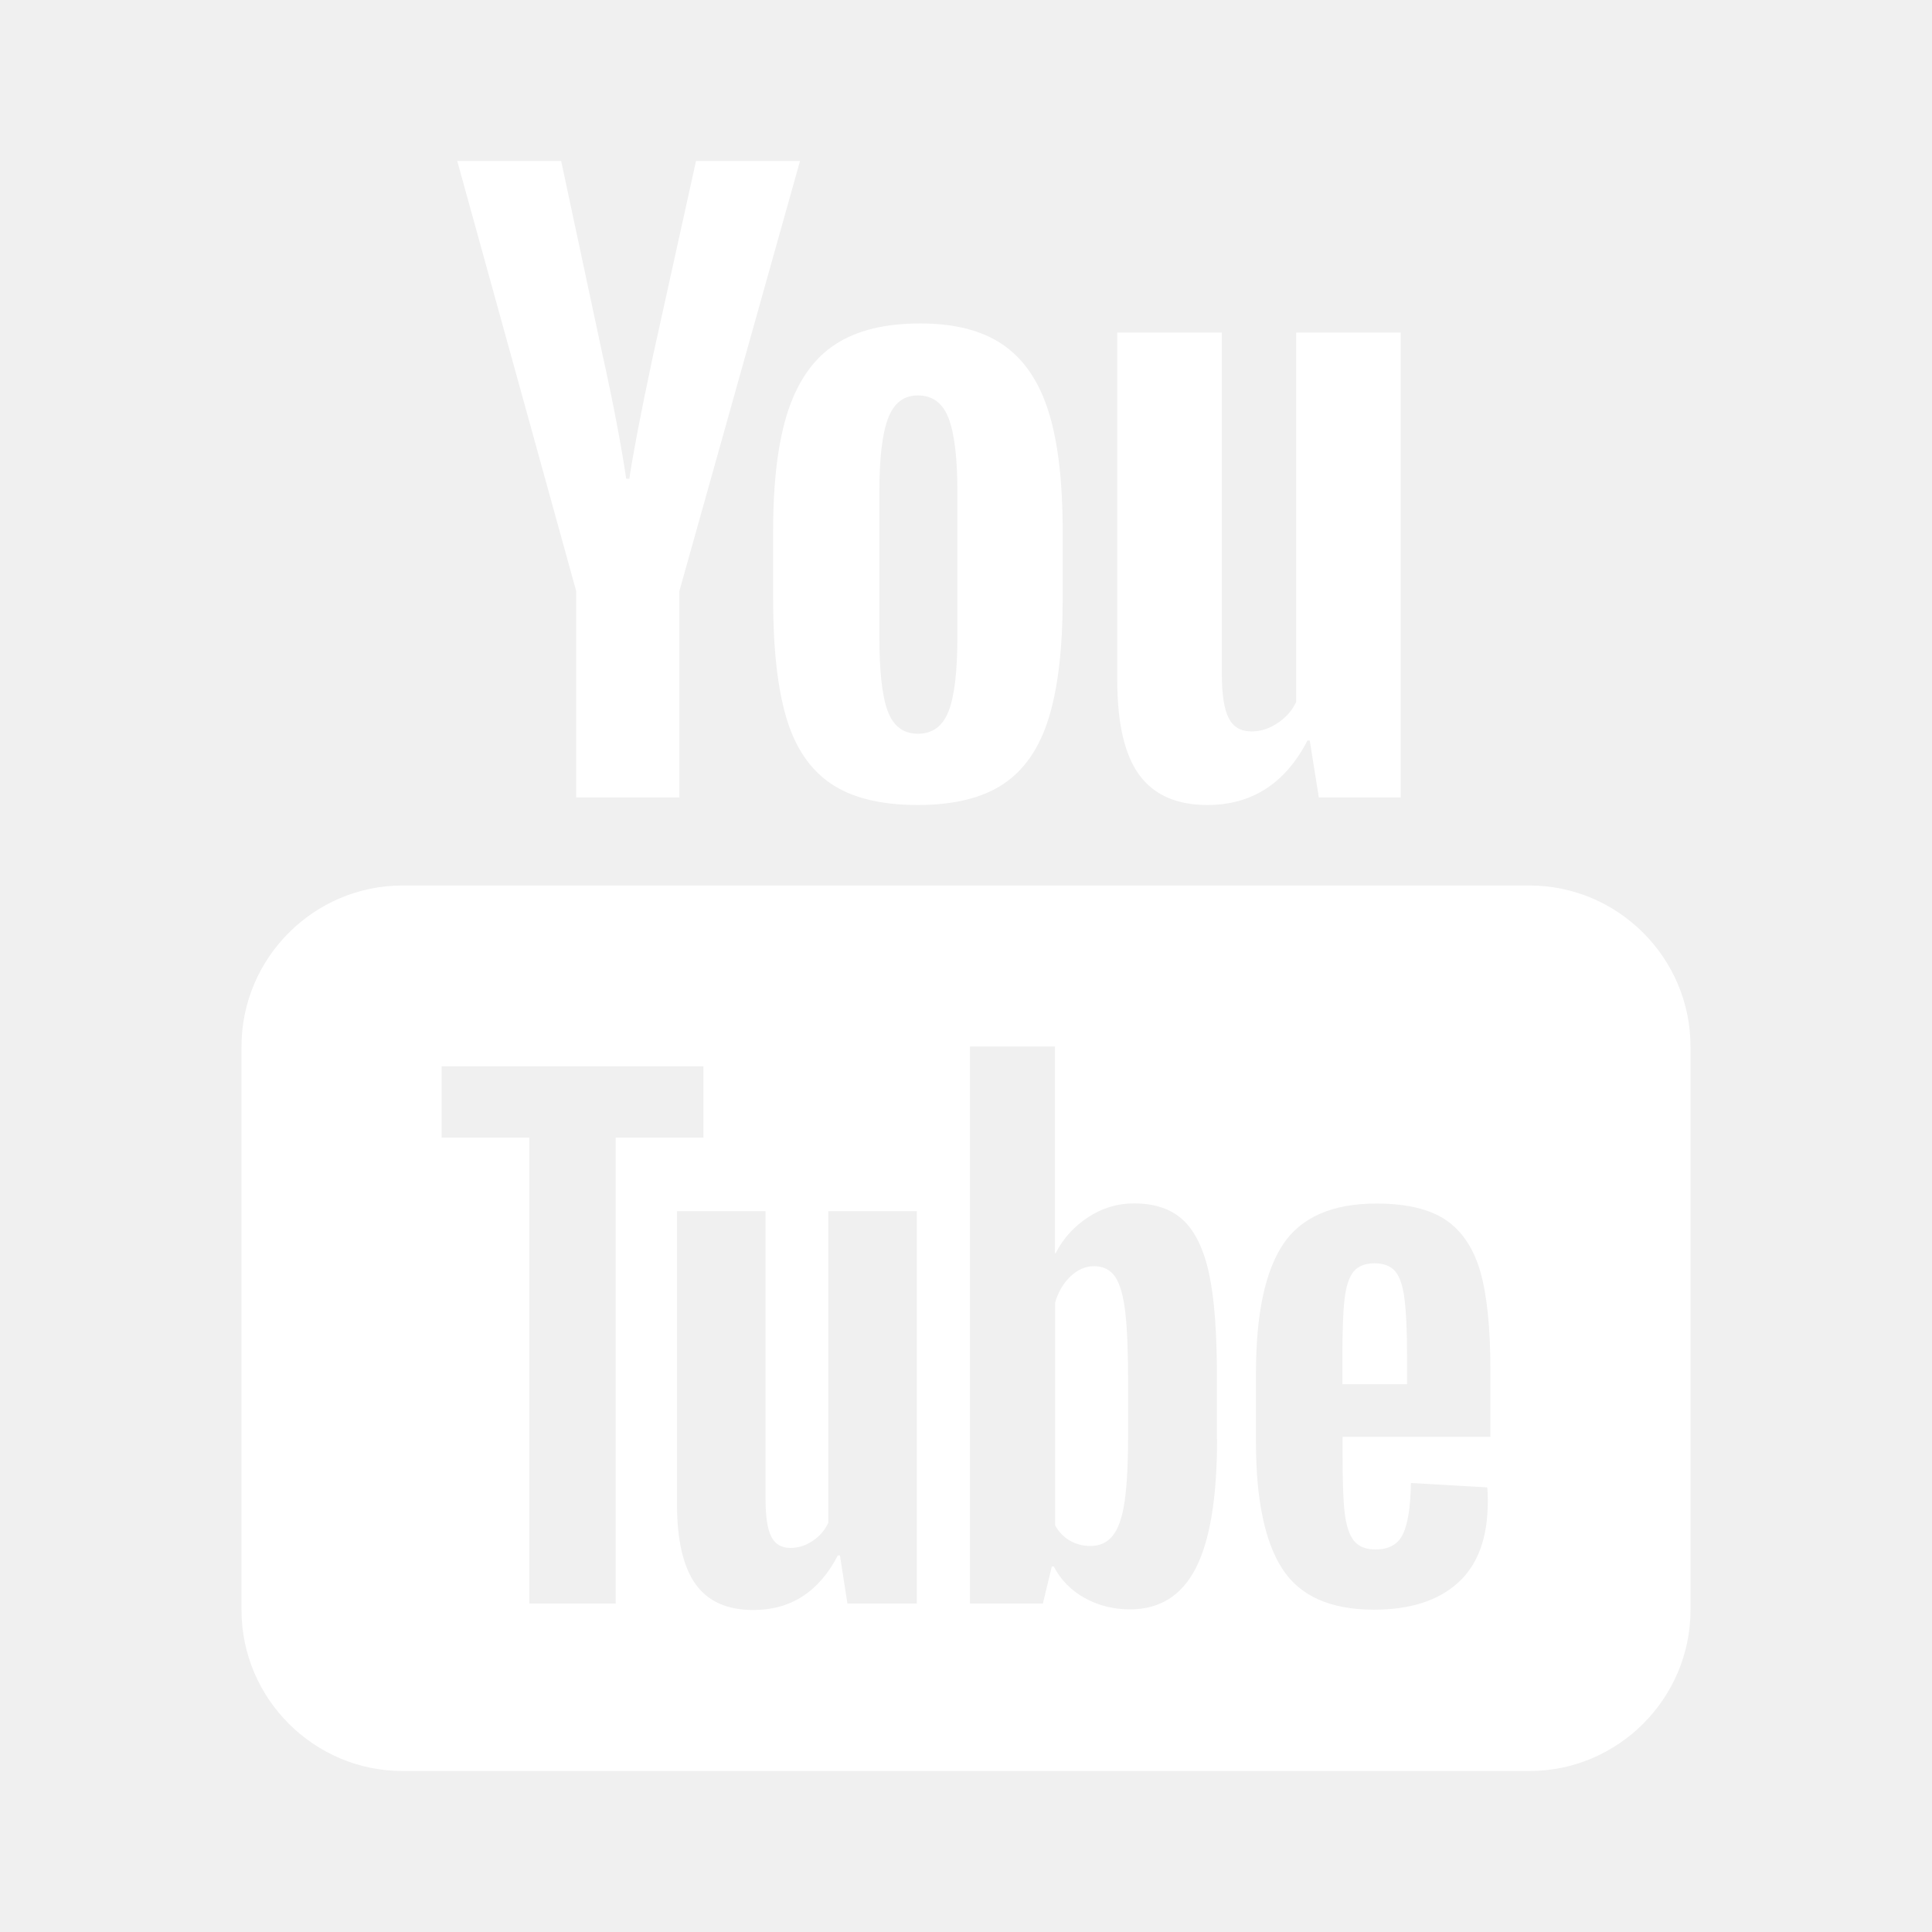
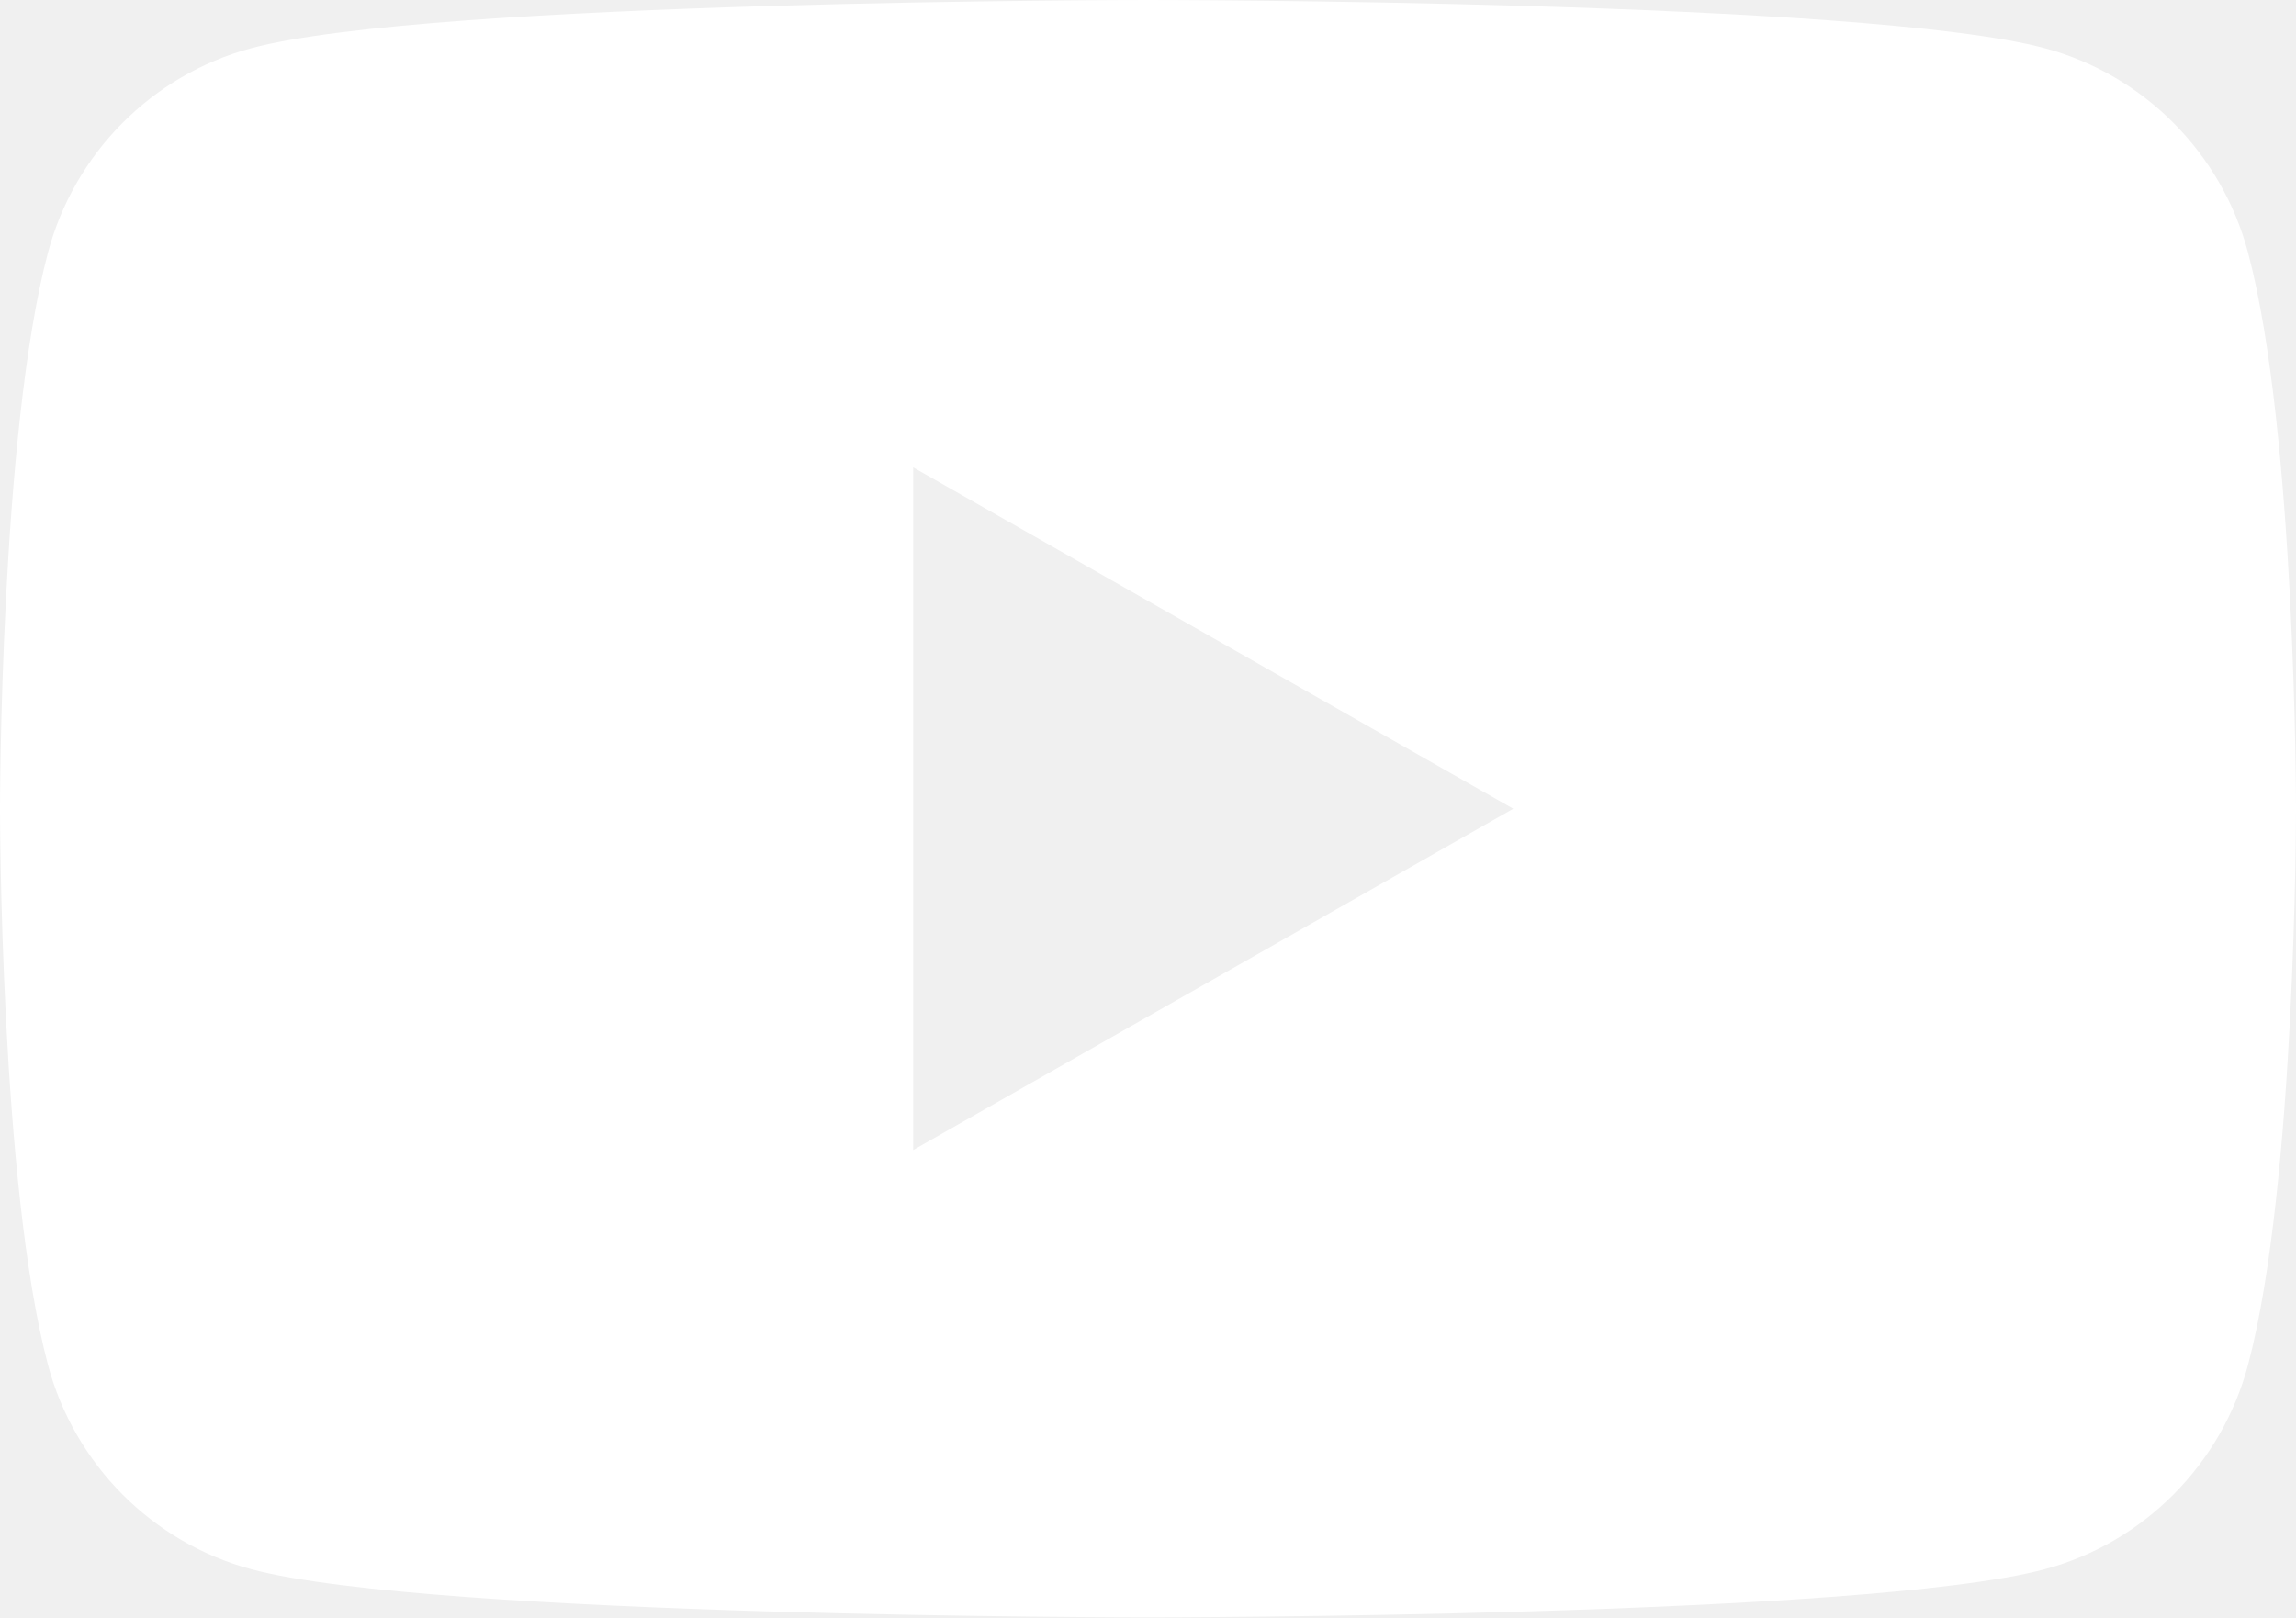
- <svg xmlns="http://www.w3.org/2000/svg" fill="#FFFFFF" viewBox="0 0 24 24" width="24px" height="24px">
-   <path d="M 5.68 2 L 7.158 7.344 L 7.158 9.906 L 8.439 9.906 L 8.439 7.344 L 9.938 2 L 8.646 2 L 8.109 4.432 C 7.958 5.142 7.862 5.646 7.818 5.947 L 7.779 5.947 C 7.716 5.526 7.62 5.018 7.488 4.422 L 6.971 2 L 5.68 2 z M 11.432 4.018 C 10.998 4.018 10.648 4.102 10.381 4.275 C 10.114 4.447 9.917 4.723 9.791 5.1 C 9.666 5.477 9.604 5.976 9.604 6.598 L 9.604 7.438 C 9.604 8.053 9.658 8.545 9.768 8.916 C 9.878 9.287 10.063 9.56 10.324 9.736 C 10.585 9.912 10.944 10 11.402 10 C 11.848 10 12.203 9.913 12.463 9.74 C 12.723 9.567 12.911 9.296 13.027 8.922 C 13.143 8.548 13.201 8.053 13.201 7.438 L 13.201 6.598 C 13.201 5.977 13.142 5.479 13.023 5.105 C 12.904 4.732 12.715 4.457 12.457 4.281 C 12.199 4.105 11.859 4.018 11.432 4.018 z M 13.879 4.131 L 13.879 8.445 C 13.879 8.979 13.968 9.372 14.15 9.623 C 14.332 9.874 14.615 10 14.998 10 C 15.55 10 15.966 9.733 16.242 9.199 L 16.27 9.199 L 16.383 9.906 L 17.4 9.906 L 17.4 4.131 L 16.102 4.131 L 16.102 8.719 C 16.052 8.826 15.975 8.913 15.871 8.982 C 15.767 9.052 15.66 9.086 15.547 9.086 C 15.415 9.086 15.321 9.032 15.264 8.922 C 15.207 8.812 15.178 8.627 15.178 8.369 L 15.178 4.131 L 13.879 4.131 z M 11.402 4.912 C 11.584 4.912 11.713 5.007 11.785 5.199 C 11.857 5.39 11.893 5.694 11.893 6.109 L 11.893 7.908 C 11.893 8.335 11.857 8.644 11.785 8.832 C 11.713 9.02 11.585 9.114 11.404 9.115 C 11.222 9.115 11.096 9.02 11.027 8.832 C 10.957 8.644 10.924 8.335 10.924 7.908 L 10.924 6.109 C 10.924 5.695 10.959 5.391 11.031 5.199 C 11.103 5.008 11.226 4.912 11.402 4.912 z M 5 11 C 3.9 11 3 11.9 3 13 L 3 20 C 3 21.1 3.9 22 5 22 L 19 22 C 20.1 22 21 21.1 21 20 L 21 13 C 21 11.9 20.1 11 19 11 L 5 11 z M 12.049 13 L 13.105 13 L 13.105 15.568 L 13.113 15.568 C 13.208 15.382 13.345 15.233 13.52 15.119 C 13.695 15.005 13.884 14.949 14.086 14.949 C 14.346 14.949 14.549 15.018 14.697 15.156 C 14.845 15.294 14.954 15.517 15.02 15.824 C 15.086 16.132 15.117 16.559 15.117 17.105 L 15.117 17.877 L 15.119 17.877 C 15.119 18.604 15.03 19.137 14.855 19.479 C 14.68 19.821 14.408 19.992 14.037 19.992 C 13.83 19.992 13.643 19.945 13.473 19.85 C 13.303 19.755 13.175 19.624 13.09 19.459 L 13.066 19.459 L 12.955 19.92 L 12.049 19.92 L 12.049 13 z M 5.486 13.246 L 8.738 13.246 L 8.738 14.131 L 7.648 14.131 L 7.648 19.92 L 6.576 19.92 L 6.576 14.131 L 5.486 14.131 L 5.486 13.246 z M 17.098 14.951 C 17.474 14.951 17.763 15.02 17.965 15.158 C 18.166 15.296 18.308 15.512 18.391 15.803 C 18.473 16.095 18.514 16.498 18.514 17.012 L 18.514 17.848 L 16.678 17.848 L 16.678 18.096 C 16.678 18.409 16.686 18.643 16.705 18.799 C 16.724 18.955 16.762 19.07 16.82 19.141 C 16.878 19.213 16.968 19.248 17.09 19.248 C 17.254 19.248 17.367 19.184 17.428 19.057 C 17.489 18.93 17.522 18.719 17.527 18.422 L 18.475 18.477 C 18.48 18.519 18.482 18.578 18.482 18.652 C 18.482 19.103 18.358 19.44 18.111 19.662 C 17.864 19.885 17.517 19.996 17.066 19.996 C 16.525 19.996 16.146 19.825 15.928 19.486 C 15.71 19.147 15.602 18.623 15.602 17.912 L 15.602 17.061 C 15.602 16.329 15.714 15.794 15.939 15.457 C 16.164 15.12 16.552 14.951 17.098 14.951 z M 8.41 15.045 L 9.51 15.045 L 9.51 18.625 C 9.51 18.842 9.534 18.998 9.582 19.09 C 9.63 19.183 9.708 19.229 9.82 19.229 C 9.915 19.229 10.009 19.2 10.096 19.141 C 10.184 19.083 10.246 19.008 10.289 18.918 L 10.289 15.045 L 11.389 15.045 L 11.389 19.92 L 11.387 19.92 L 10.527 19.92 L 10.434 19.322 L 10.408 19.322 C 10.174 19.774 9.824 20 9.357 20 C 9.033 20 8.797 19.894 8.643 19.682 C 8.489 19.47 8.41 19.137 8.41 18.688 L 8.41 15.045 z M 17.074 15.693 C 16.957 15.693 16.87 15.729 16.814 15.797 C 16.758 15.866 16.721 15.979 16.703 16.135 C 16.684 16.291 16.676 16.528 16.676 16.846 L 16.676 17.195 L 17.479 17.195 L 17.479 16.846 C 17.479 16.533 17.468 16.297 17.447 16.135 C 17.427 15.973 17.388 15.859 17.332 15.793 C 17.276 15.727 17.191 15.693 17.074 15.693 z M 13.592 15.729 C 13.486 15.729 13.389 15.77 13.299 15.855 C 13.209 15.94 13.144 16.05 13.107 16.182 L 13.107 18.949 C 13.155 19.034 13.218 19.098 13.295 19.141 C 13.372 19.183 13.454 19.205 13.545 19.205 C 13.662 19.205 13.753 19.163 13.822 19.078 C 13.891 18.993 13.942 18.85 13.971 18.648 C 14 18.447 14.014 18.168 14.014 17.812 L 14.014 17.186 C 14.014 16.804 14.003 16.51 13.979 16.303 C 13.955 16.096 13.912 15.946 13.852 15.859 C 13.791 15.772 13.704 15.729 13.592 15.729 z" />
+ <svg xmlns="http://www.w3.org/2000/svg" shape-rendering="geometricPrecision" text-rendering="geometricPrecision" image-rendering="optimizeQuality" fill-rule="evenodd" clip-rule="evenodd" viewBox="0 0 512 360.726">
+   <path fill="#fff" d="M456.035 10.769c22.031 5.926 39.377 23.386 45.265 45.56C512 96.516 512 180.363 512 180.363s0 83.846-10.7 124.037c-5.888 22.17-23.234 39.631-45.265 45.559-39.928 10.767-200.034 10.767-200.034 10.767s-160.107 0-200.035-10.767C33.937 344.031 16.587 326.57 10.7 304.4 0 264.209 0 180.363 0 180.363S0 96.516 10.7 56.329c5.887-22.174 23.237-39.634 45.266-45.56C95.894 0 256.001 0 256.001 0s160.106 0 200.034 10.769zm-252.398 245.72l133.818-76.122-133.818-76.131v152.253z" />
</svg>
